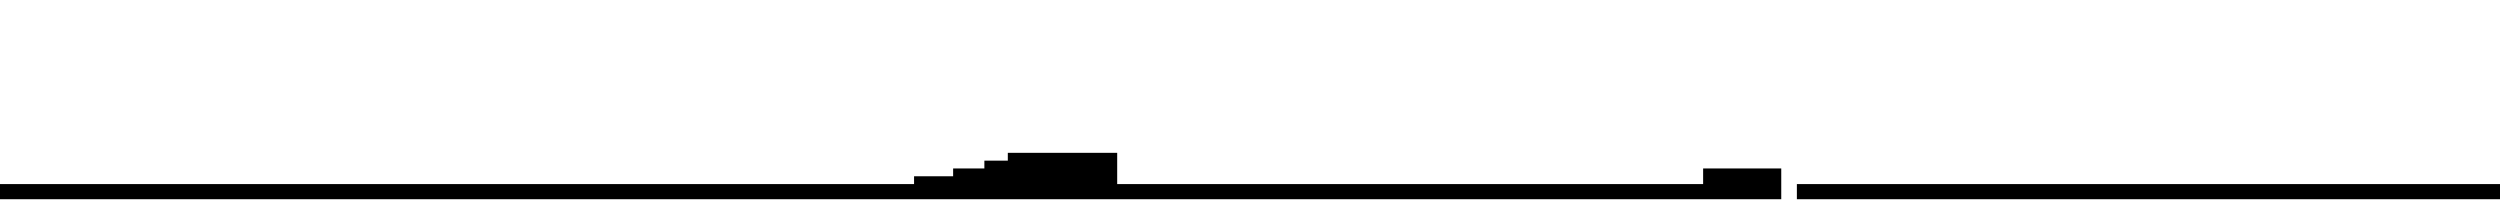
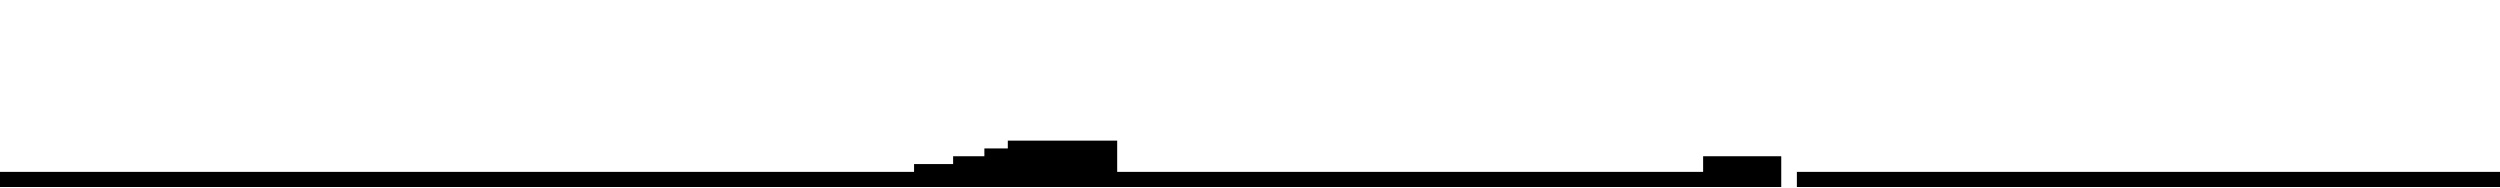
- <svg xmlns="http://www.w3.org/2000/svg" id="svg3341" version="1.1" width="5120" height="409" viewBox="0 0 5120 409">
+ <svg xmlns="http://www.w3.org/2000/svg" id="svg3341" version="1.1" width="5120" height="384" viewBox="0 0 5120 384">
  <defs id="defs3345" />
-   <path style="fill:#000000" d="m 0,392.5 0,-15.5 936,0 936,0 0,-8 0,-8 40,0 40,0 0,-8 0,-8 32,0 32,0 0,-8 0,-8 24,0 24,0 0,-8 0,-8 112,0 112,0 0,32 0,32 600,0 600,0 0,-16 0,-16 80,0 80,0 0,31.5 0,31.5 -1824,0 -1824,0 z m 3680,0 0,-15.5 720,0 720,0 0,15.5 0,15.5 -720,0 -720,0 z" id="path3351" />
+   <path style="fill:#000000" d="m 0,367.5 0,-15.5 936,0 936,0 0,-8 0,-8 40,0 40,0 0,-8 0,-8 32,0 32,0 0,-8 0,-8 24,0 24,0 0,-8 0,-8 112,0 112,0 0,32 0,32 600,0 600,0 0,-16 0,-16 80,0 80,0 0,31.5 0,31.5 -1824,0 -1824,0 z m 3680,0 0,-15.5 720,0 720,0 0,15.5 0,15.5 -720,0 -720,0 z" id="path3351" />
</svg>
